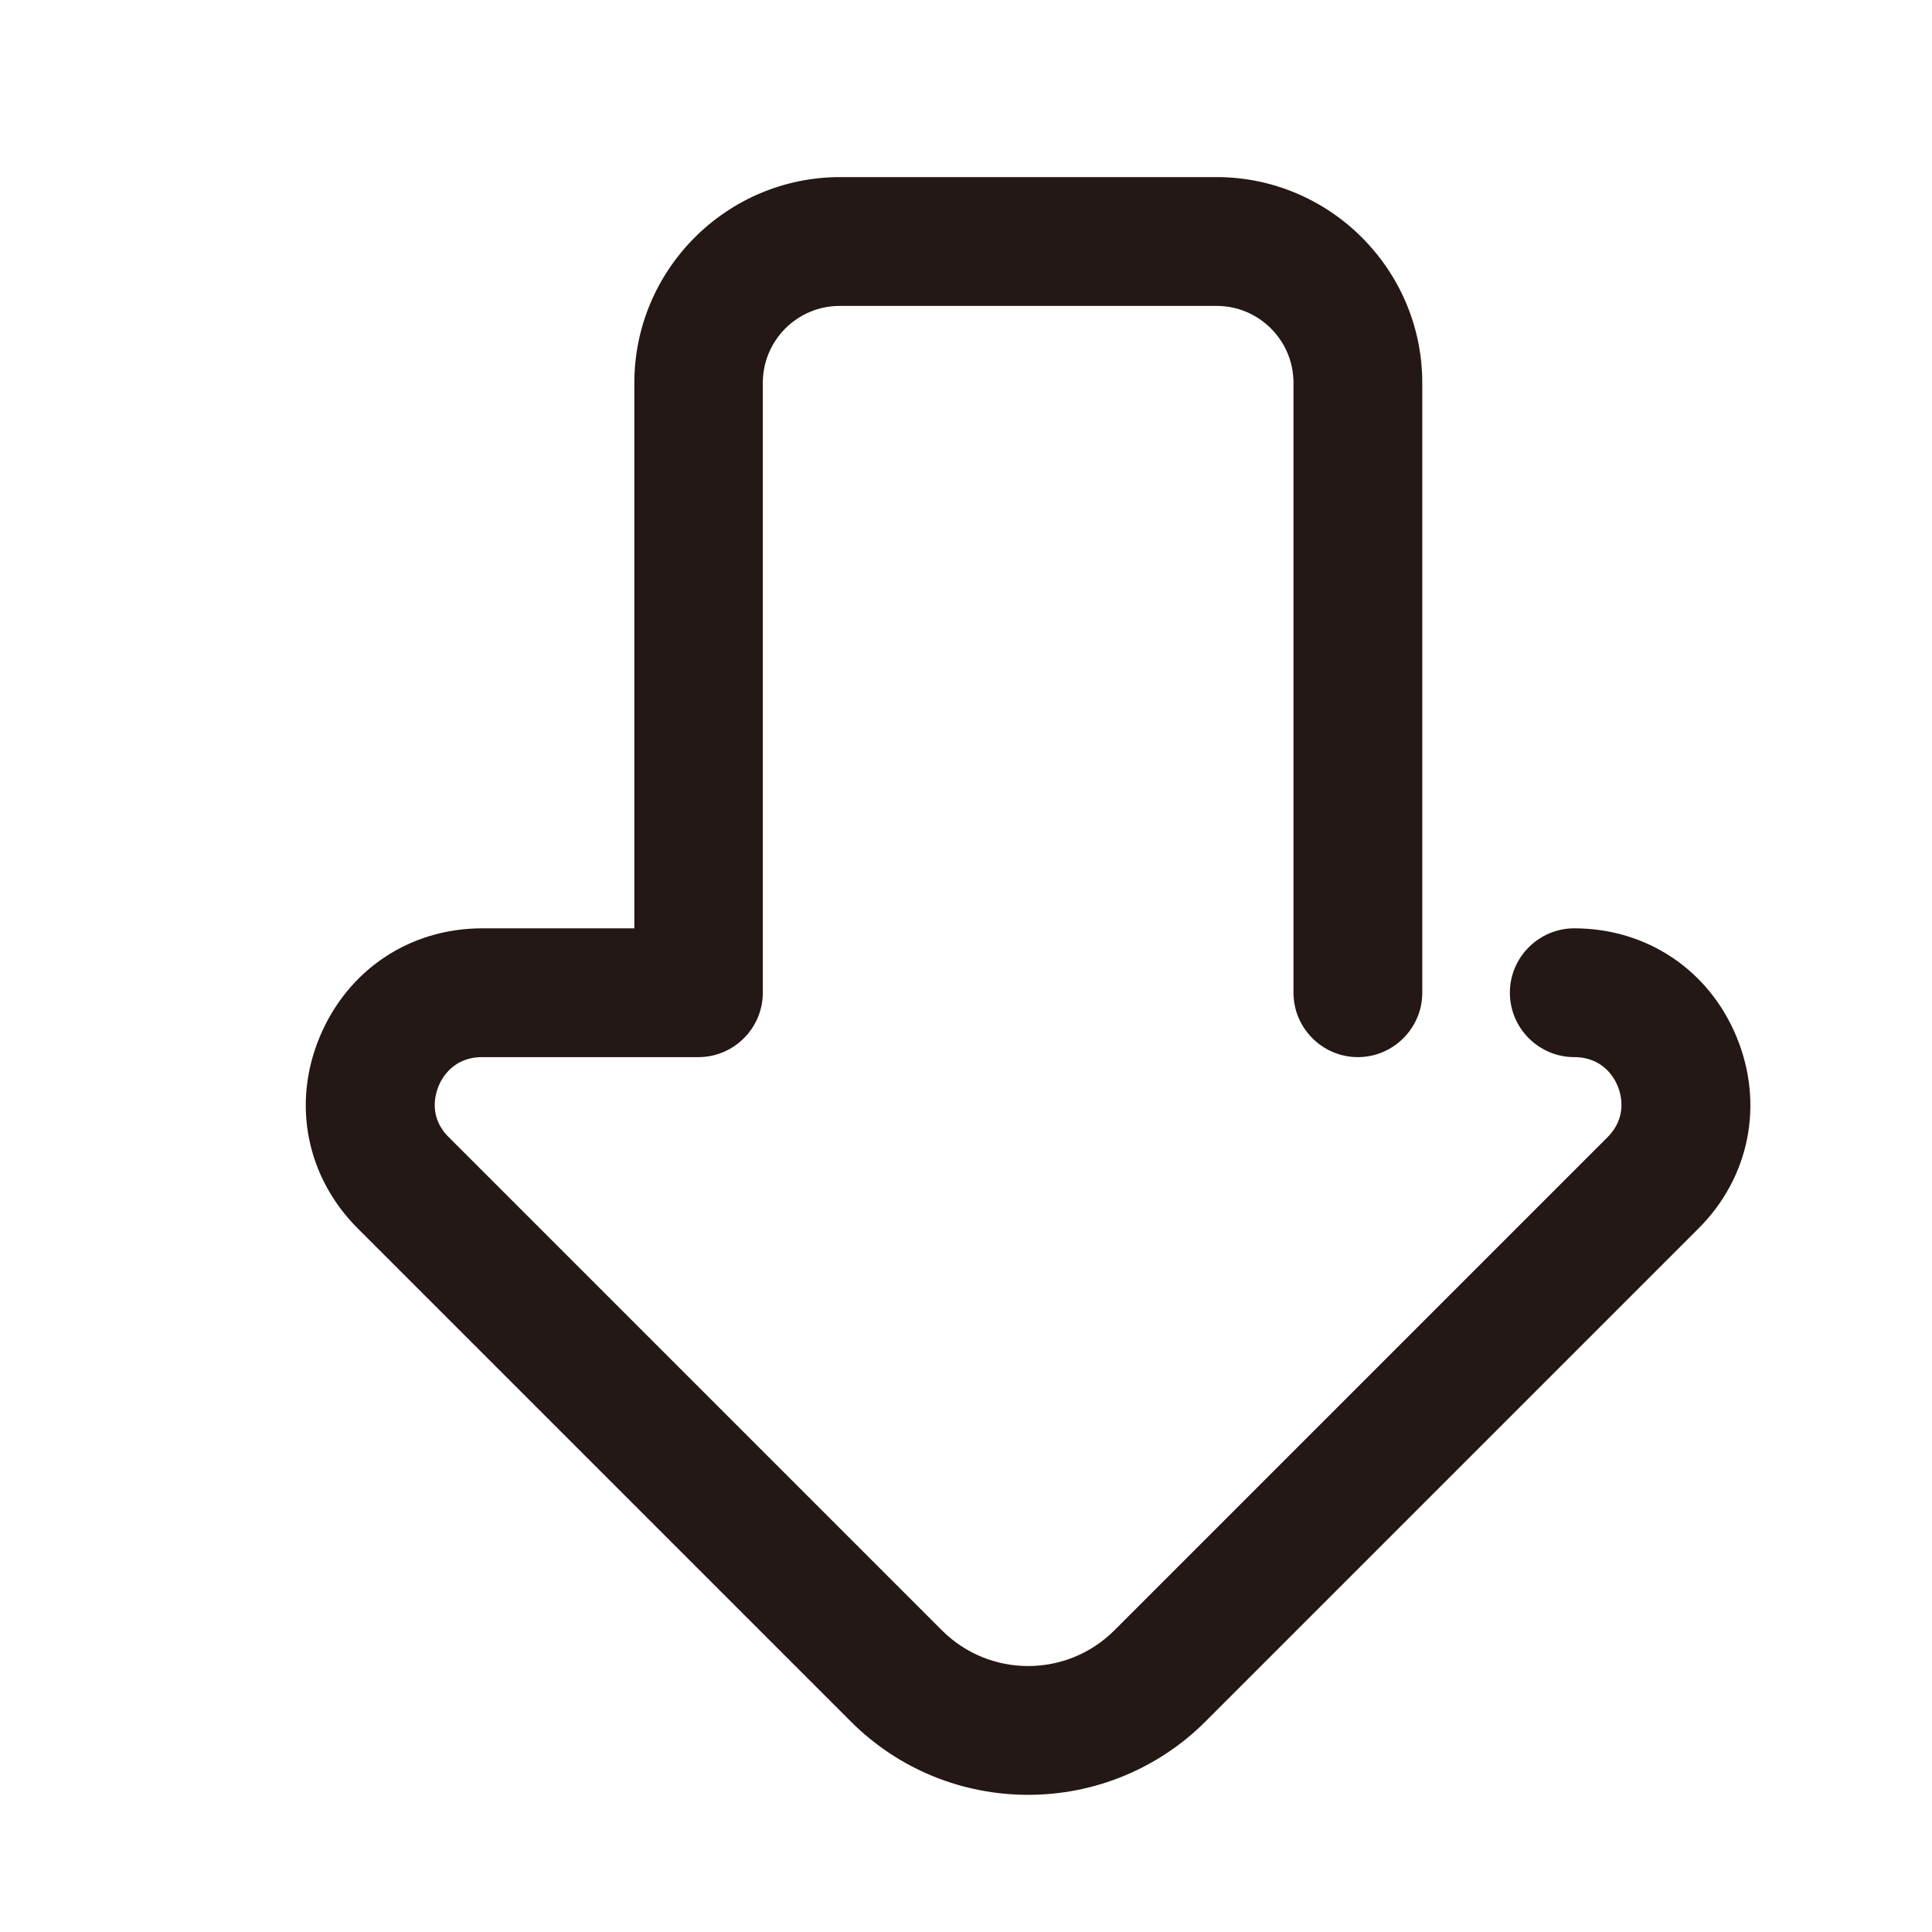
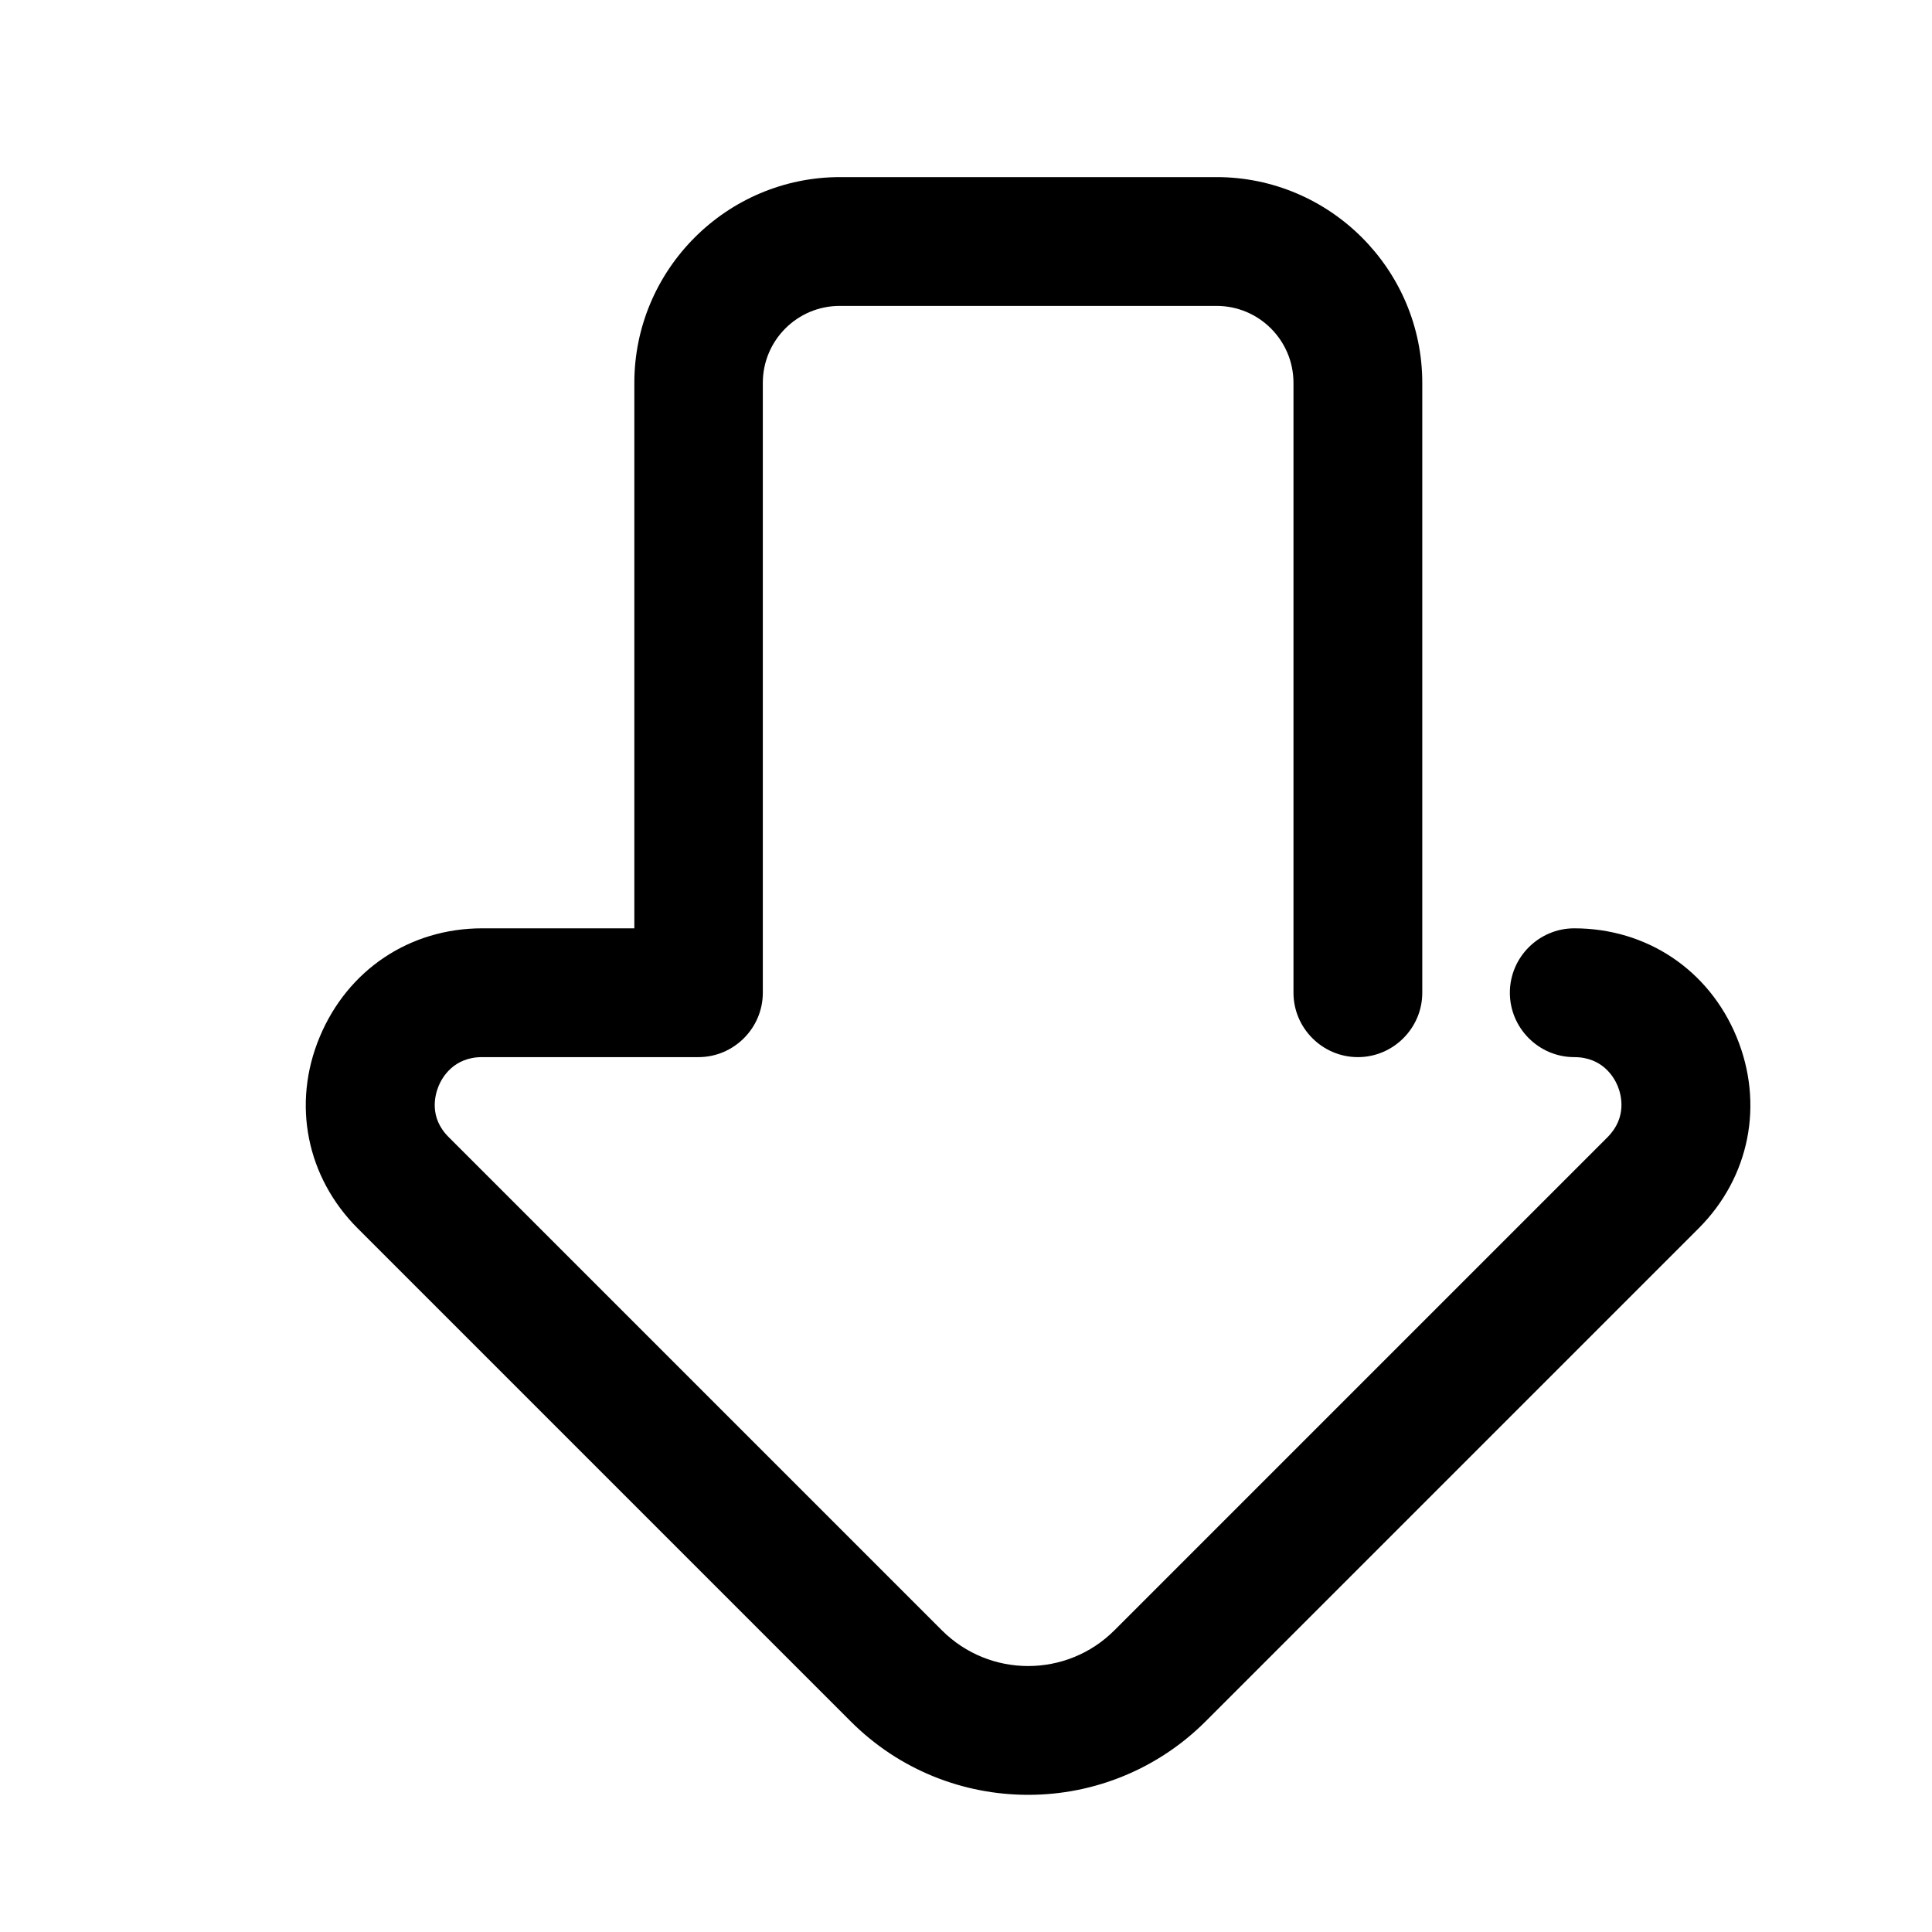
<svg xmlns="http://www.w3.org/2000/svg" t="1761908598820" class="icon" viewBox="0 0 1024 1024" version="1.1" p-id="125629" width="20" height="20">
-   <path d="M544.939 951.296c-34.133 0-68.096-12.971-94.037-38.912L189.611 651.093c-27.136-27.136-34.987-66.048-20.139-101.547s47.616-57.515 86.187-57.515h80.555V202.923c0-60.075 48.981-109.056 109.056-109.056h199.509c60.075 0 109.056 48.981 109.056 109.056v323.243c0 18.773-15.36 34.133-34.133 34.133s-34.133-15.36-34.133-34.133V202.923a40.789 40.789 0 0 0-40.789-40.789h-199.68a40.789 40.789 0 0 0-40.789 40.789v323.243c0 18.773-15.36 34.133-34.133 34.133h-114.688c-15.019 0-21.163 10.752-23.04 15.36-1.877 4.608-5.291 16.555 5.461 27.136l261.291 261.291a64.683 64.683 0 0 0 91.477 0l261.291-261.291c10.581-10.581 7.339-22.528 5.461-27.136-1.877-4.608-8.021-15.36-23.04-15.36-18.773 0-34.133-15.36-34.133-34.133s15.36-34.133 34.133-34.133c38.4 0 71.339 22.016 86.016 57.515s6.997 74.411-20.139 101.547L638.976 912.384a132.727 132.727 0 0 1-94.037 38.912z" fill="#231815" p-id="125630" />
+   <path d="M544.939 951.296c-34.133 0-68.096-12.971-94.037-38.912L189.611 651.093c-27.136-27.136-34.987-66.048-20.139-101.547s47.616-57.515 86.187-57.515h80.555V202.923c0-60.075 48.981-109.056 109.056-109.056h199.509c60.075 0 109.056 48.981 109.056 109.056v323.243c0 18.773-15.36 34.133-34.133 34.133s-34.133-15.36-34.133-34.133V202.923a40.789 40.789 0 0 0-40.789-40.789h-199.68a40.789 40.789 0 0 0-40.789 40.789v323.243c0 18.773-15.36 34.133-34.133 34.133h-114.688c-15.019 0-21.163 10.752-23.04 15.36-1.877 4.608-5.291 16.555 5.461 27.136l261.291 261.291a64.683 64.683 0 0 0 91.477 0l261.291-261.291c10.581-10.581 7.339-22.528 5.461-27.136-1.877-4.608-8.021-15.36-23.04-15.36-18.773 0-34.133-15.36-34.133-34.133s15.36-34.133 34.133-34.133c38.4 0 71.339 22.016 86.016 57.515s6.997 74.411-20.139 101.547L638.976 912.384a132.727 132.727 0 0 1-94.037 38.912z" fill="currentColor" p-id="125630" />
</svg>
